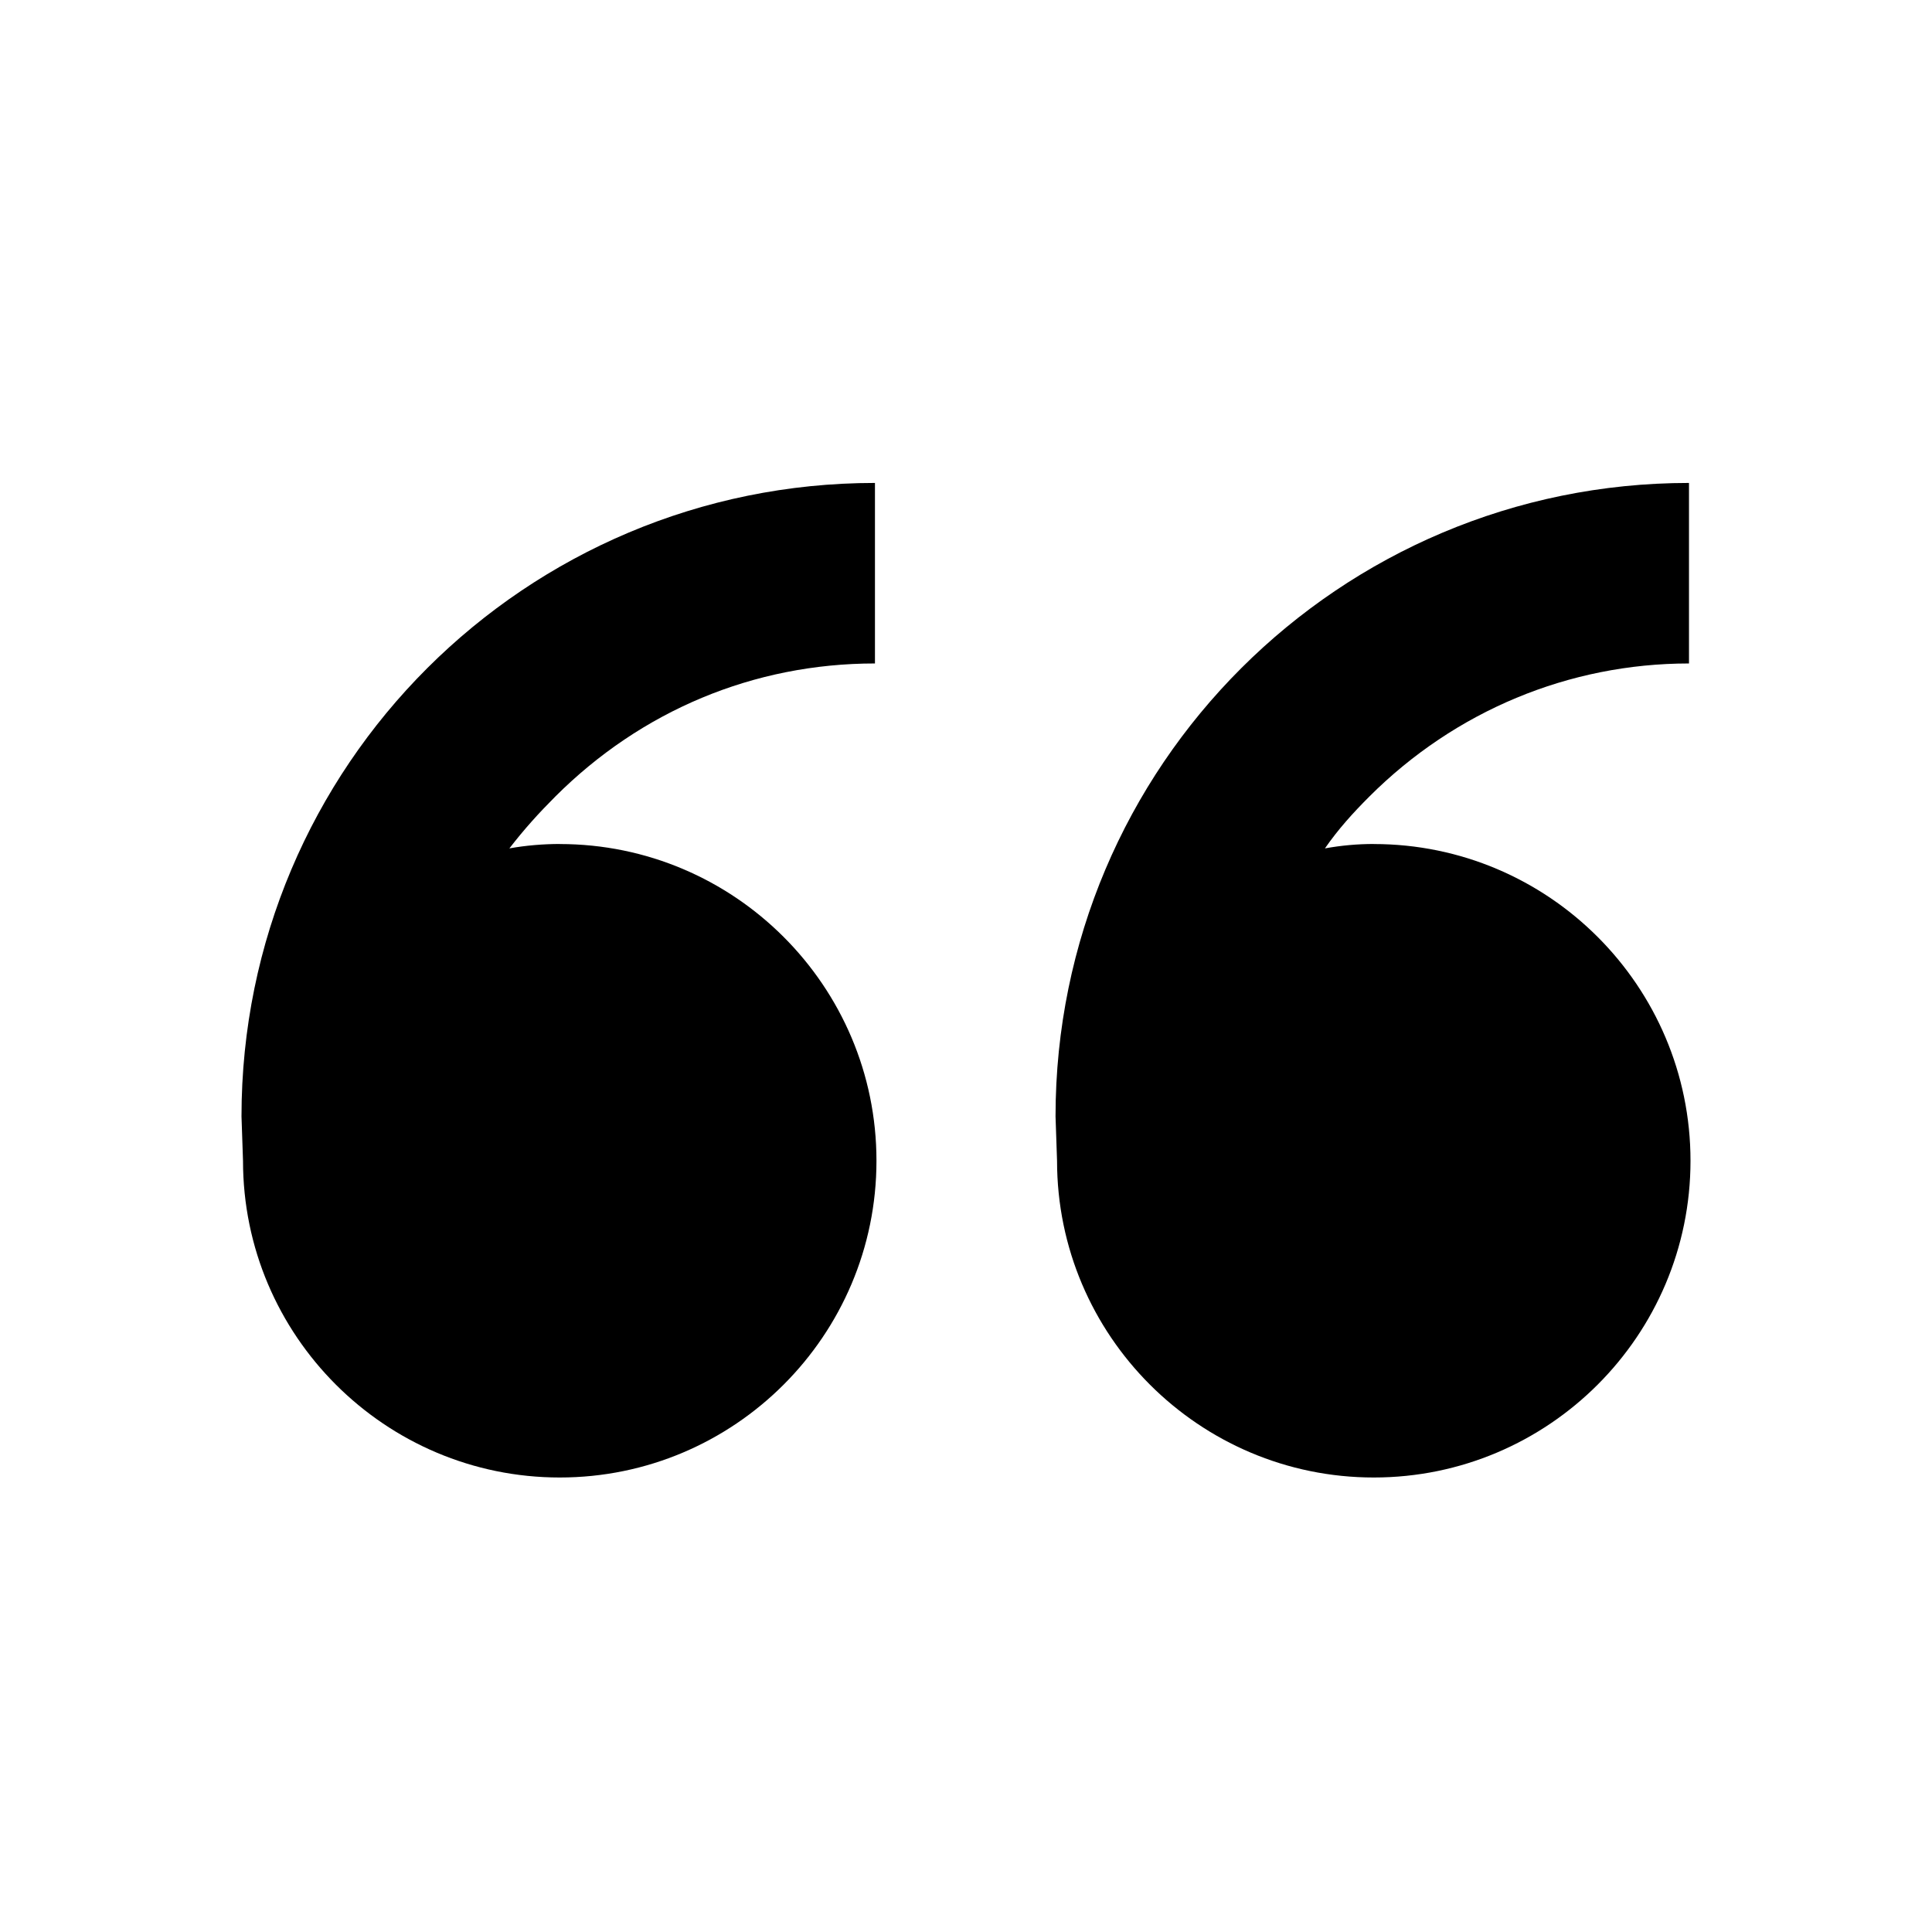
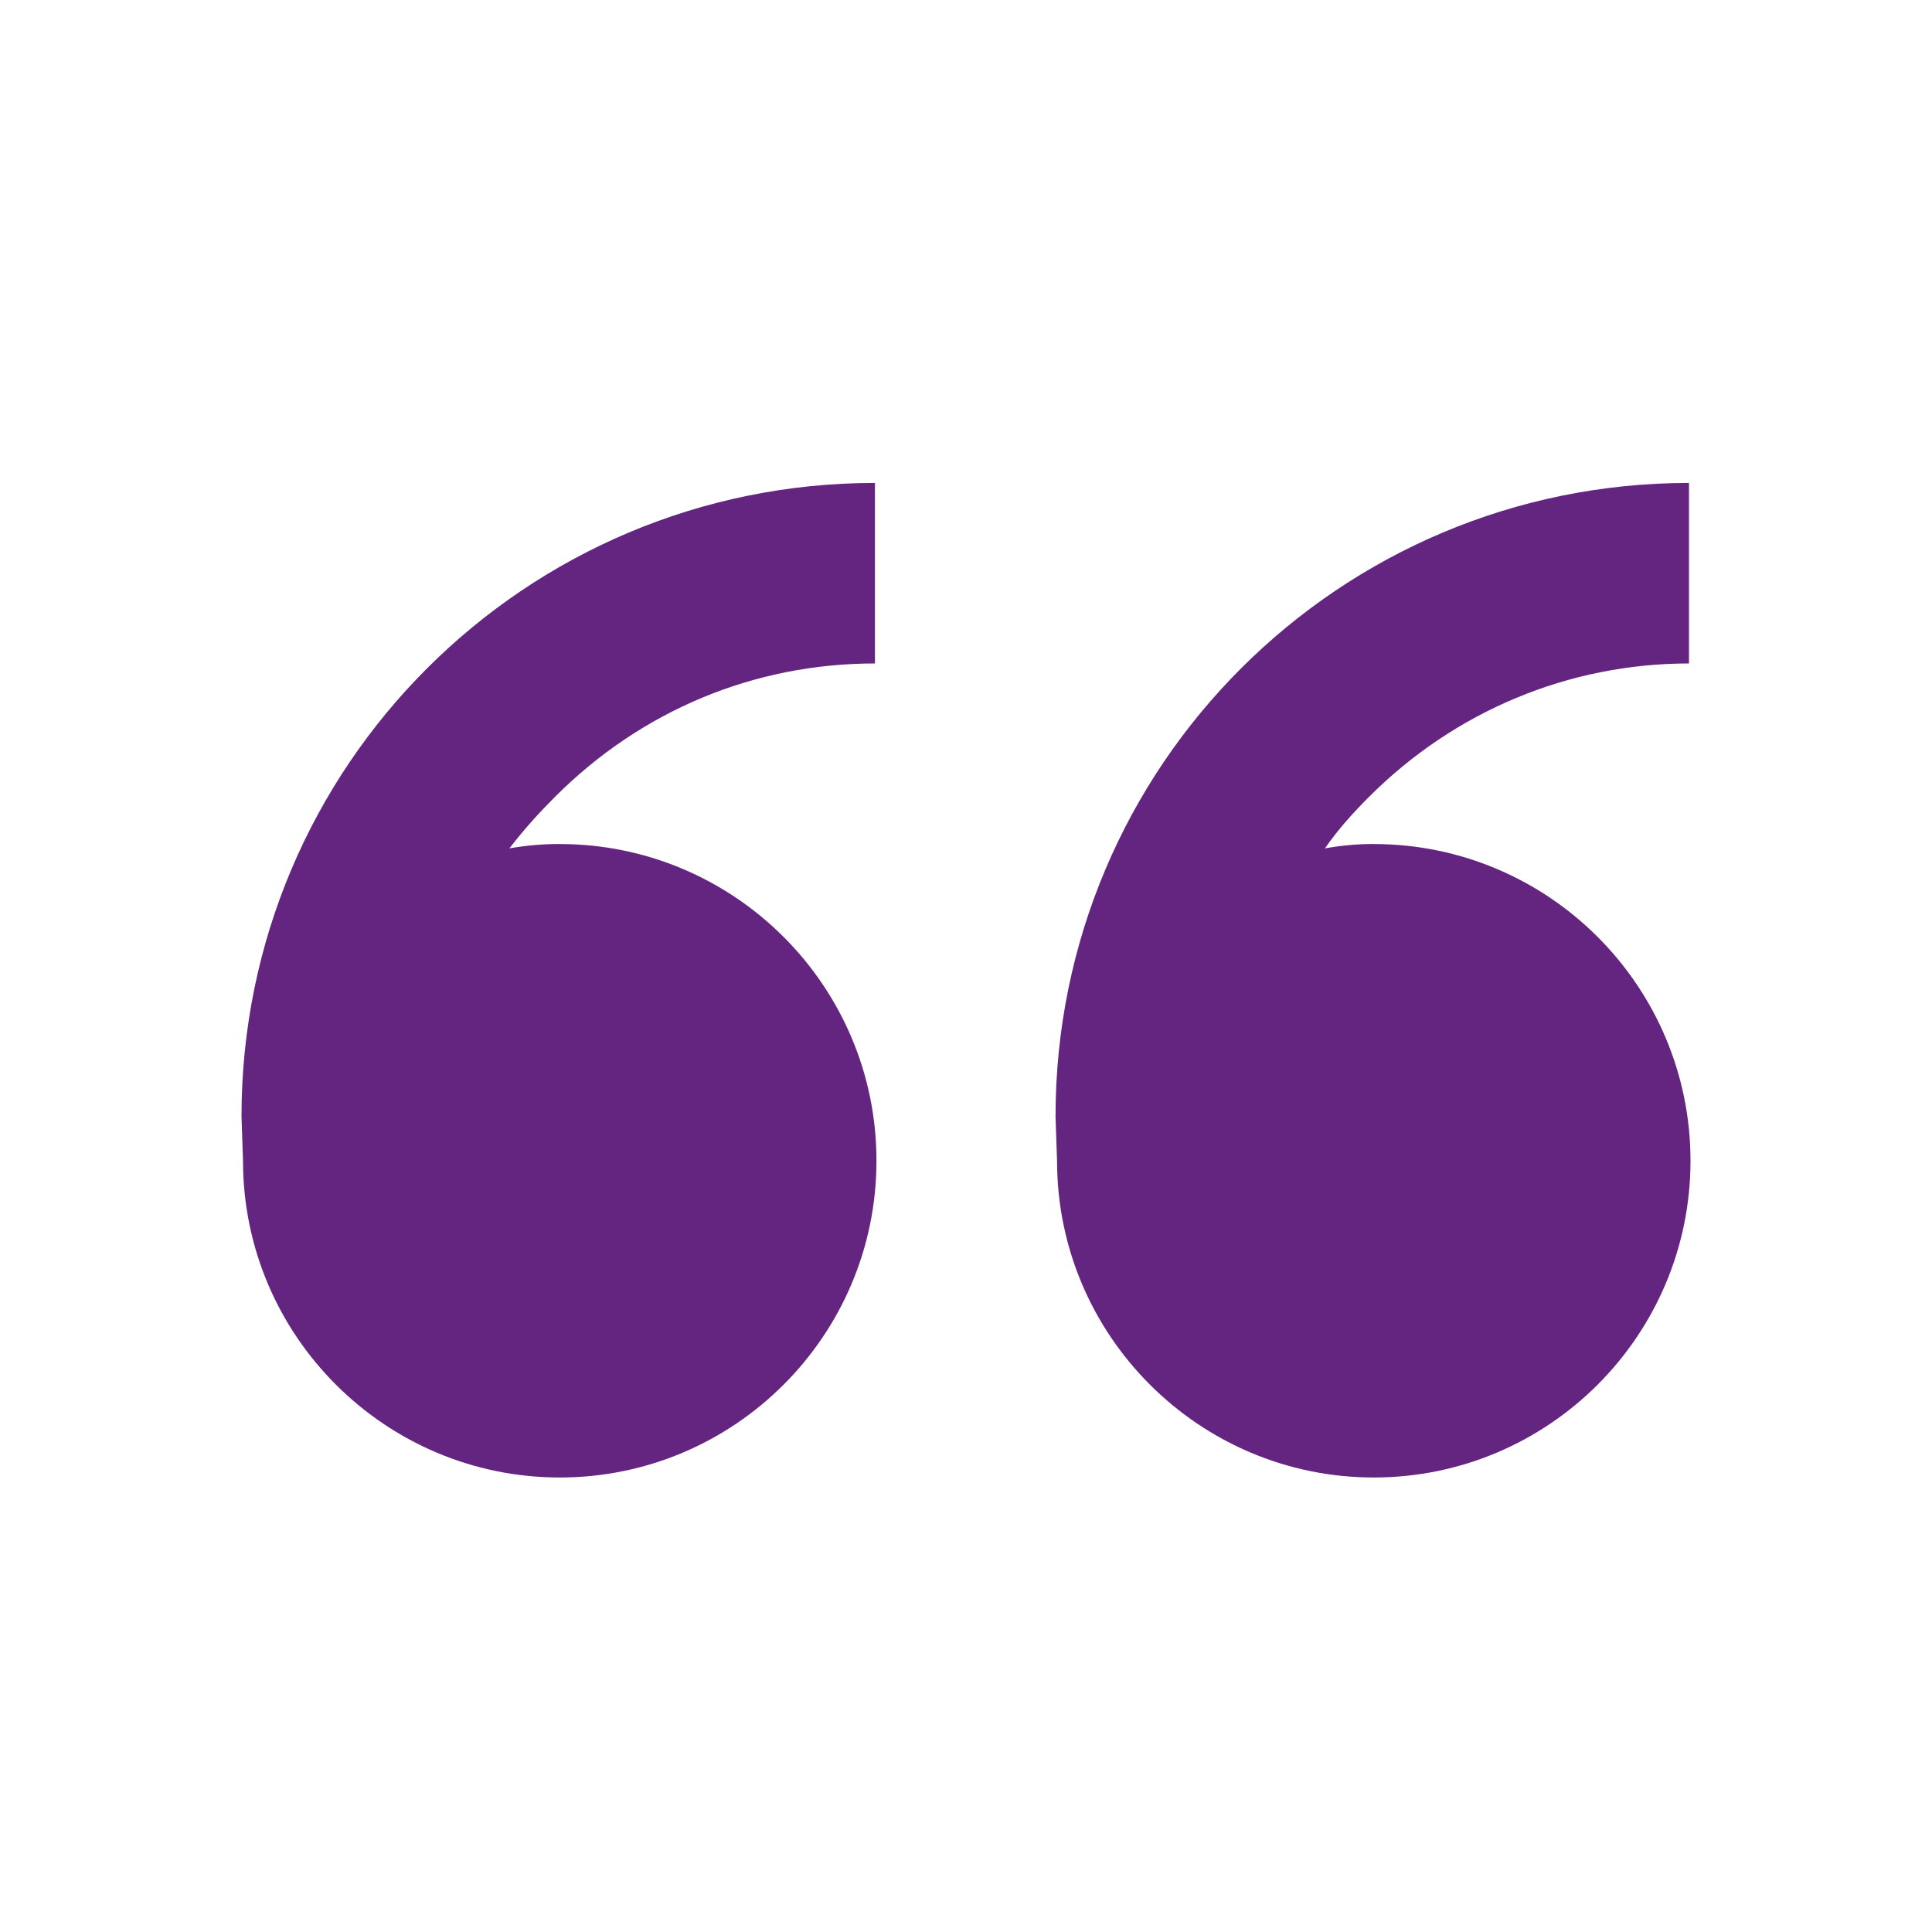
<svg xmlns="http://www.w3.org/2000/svg" version="1.1" width="32" height="32" viewBox="0 0 32 32">
-   <path d="M9.271 13.98c2.892 0 5.246 2.352 5.246 5.246s-2.352 5.246-5.246 5.246c-2.892 0-5.246-2.352-5.246-5.246l-0.025-0.735c0-5.809 4.707-10.492 10.492-10.492v2.99c-2.010 0-3.873 0.784-5.295 2.205-0.271 0.271-0.514 0.539-0.76 0.858 0.271-0.049 0.564-0.073 0.834-0.073v0l0.001-0.001zM22.754 13.98c2.892 0 5.246 2.352 5.246 5.246s-2.352 5.246-5.246 5.246c-2.892 0-5.246-2.352-5.246-5.246l-0.025-0.735c0-5.809 4.707-10.492 10.492-10.492v2.99c-1.985 0-3.873 0.784-5.295 2.205-0.271 0.271-0.514 0.539-0.735 0.858 0.271-0.049 0.539-0.073 0.81-0.073v0l-0.001-0.001z" />
+   <path fill="#642581" d="M9.271 13.98c2.892 0 5.246 2.352 5.246 5.246s-2.352 5.246-5.246 5.246c-2.892 0-5.246-2.352-5.246-5.246l-0.025-0.735c0-5.809 4.707-10.492 10.492-10.492v2.99c-2.010 0-3.873 0.784-5.295 2.205-0.271 0.271-0.514 0.539-0.76 0.858 0.271-0.049 0.564-0.073 0.834-0.073v0l0.001-0.001zM22.754 13.98c2.892 0 5.246 2.352 5.246 5.246s-2.352 5.246-5.246 5.246c-2.892 0-5.246-2.352-5.246-5.246l-0.025-0.735c0-5.809 4.707-10.492 10.492-10.492v2.99c-1.985 0-3.873 0.784-5.295 2.205-0.271 0.271-0.514 0.539-0.735 0.858 0.271-0.049 0.539-0.073 0.81-0.073v0l-0.001-0.001z" />
</svg>
